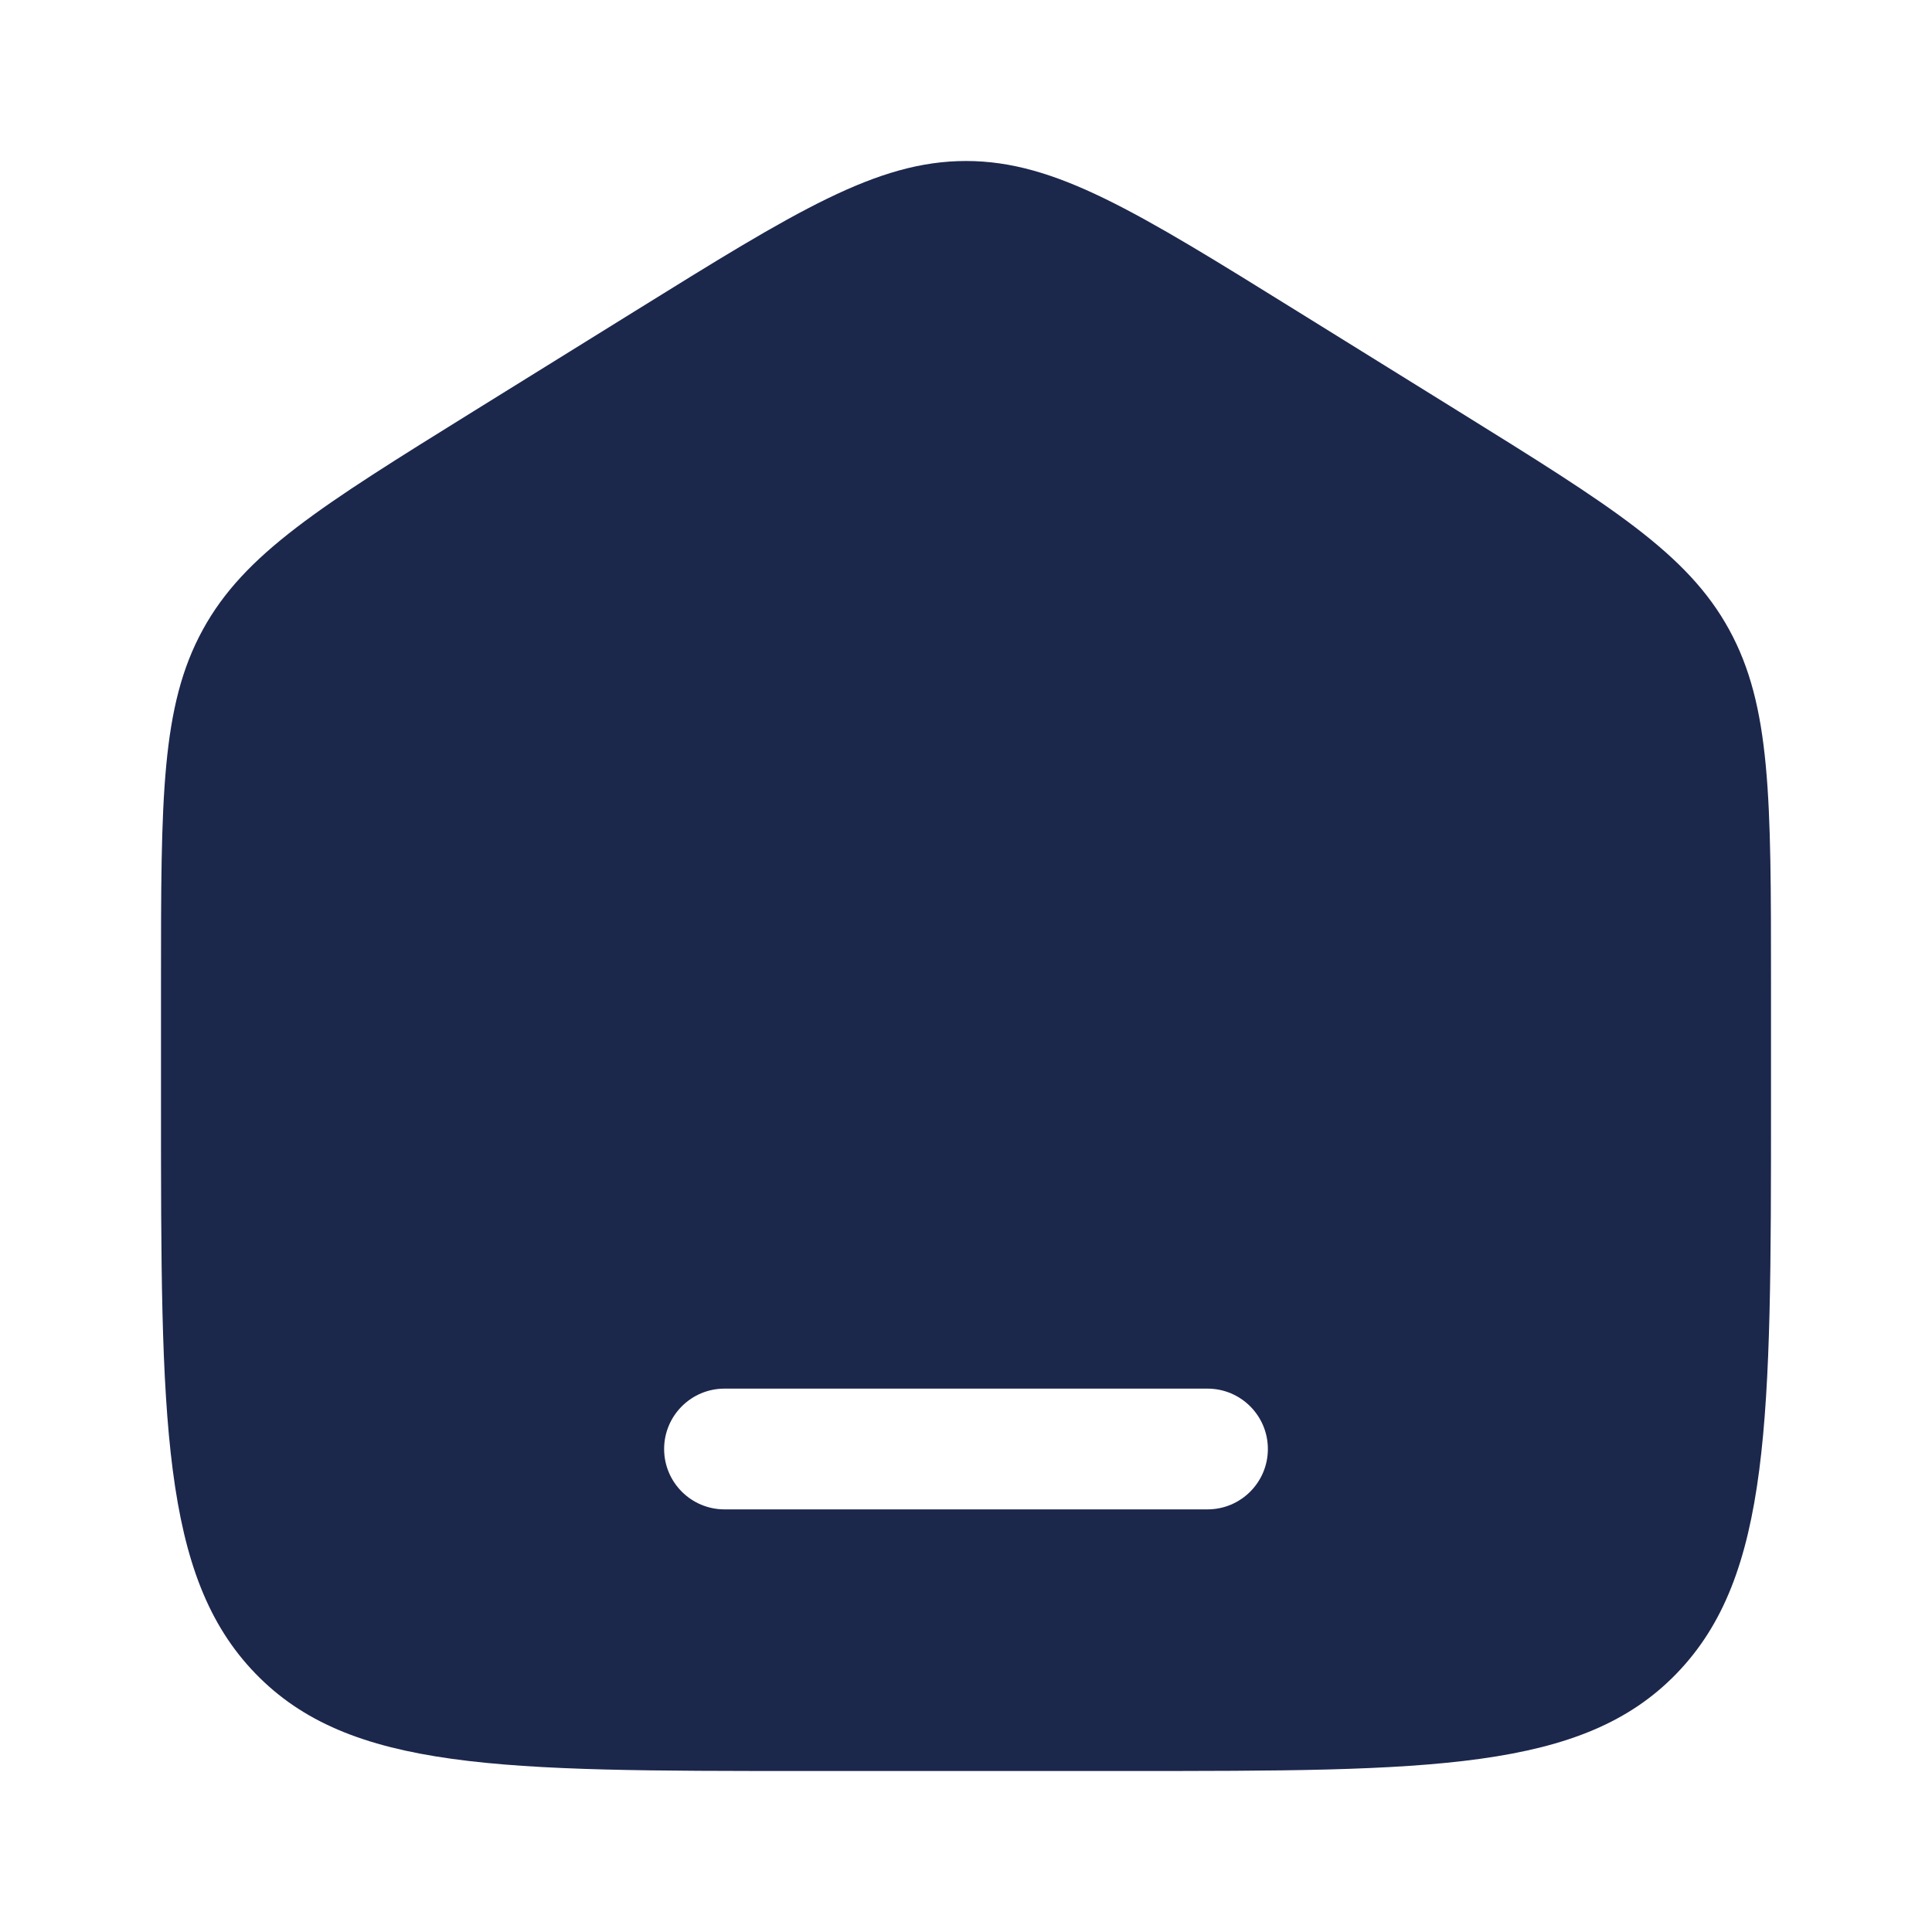
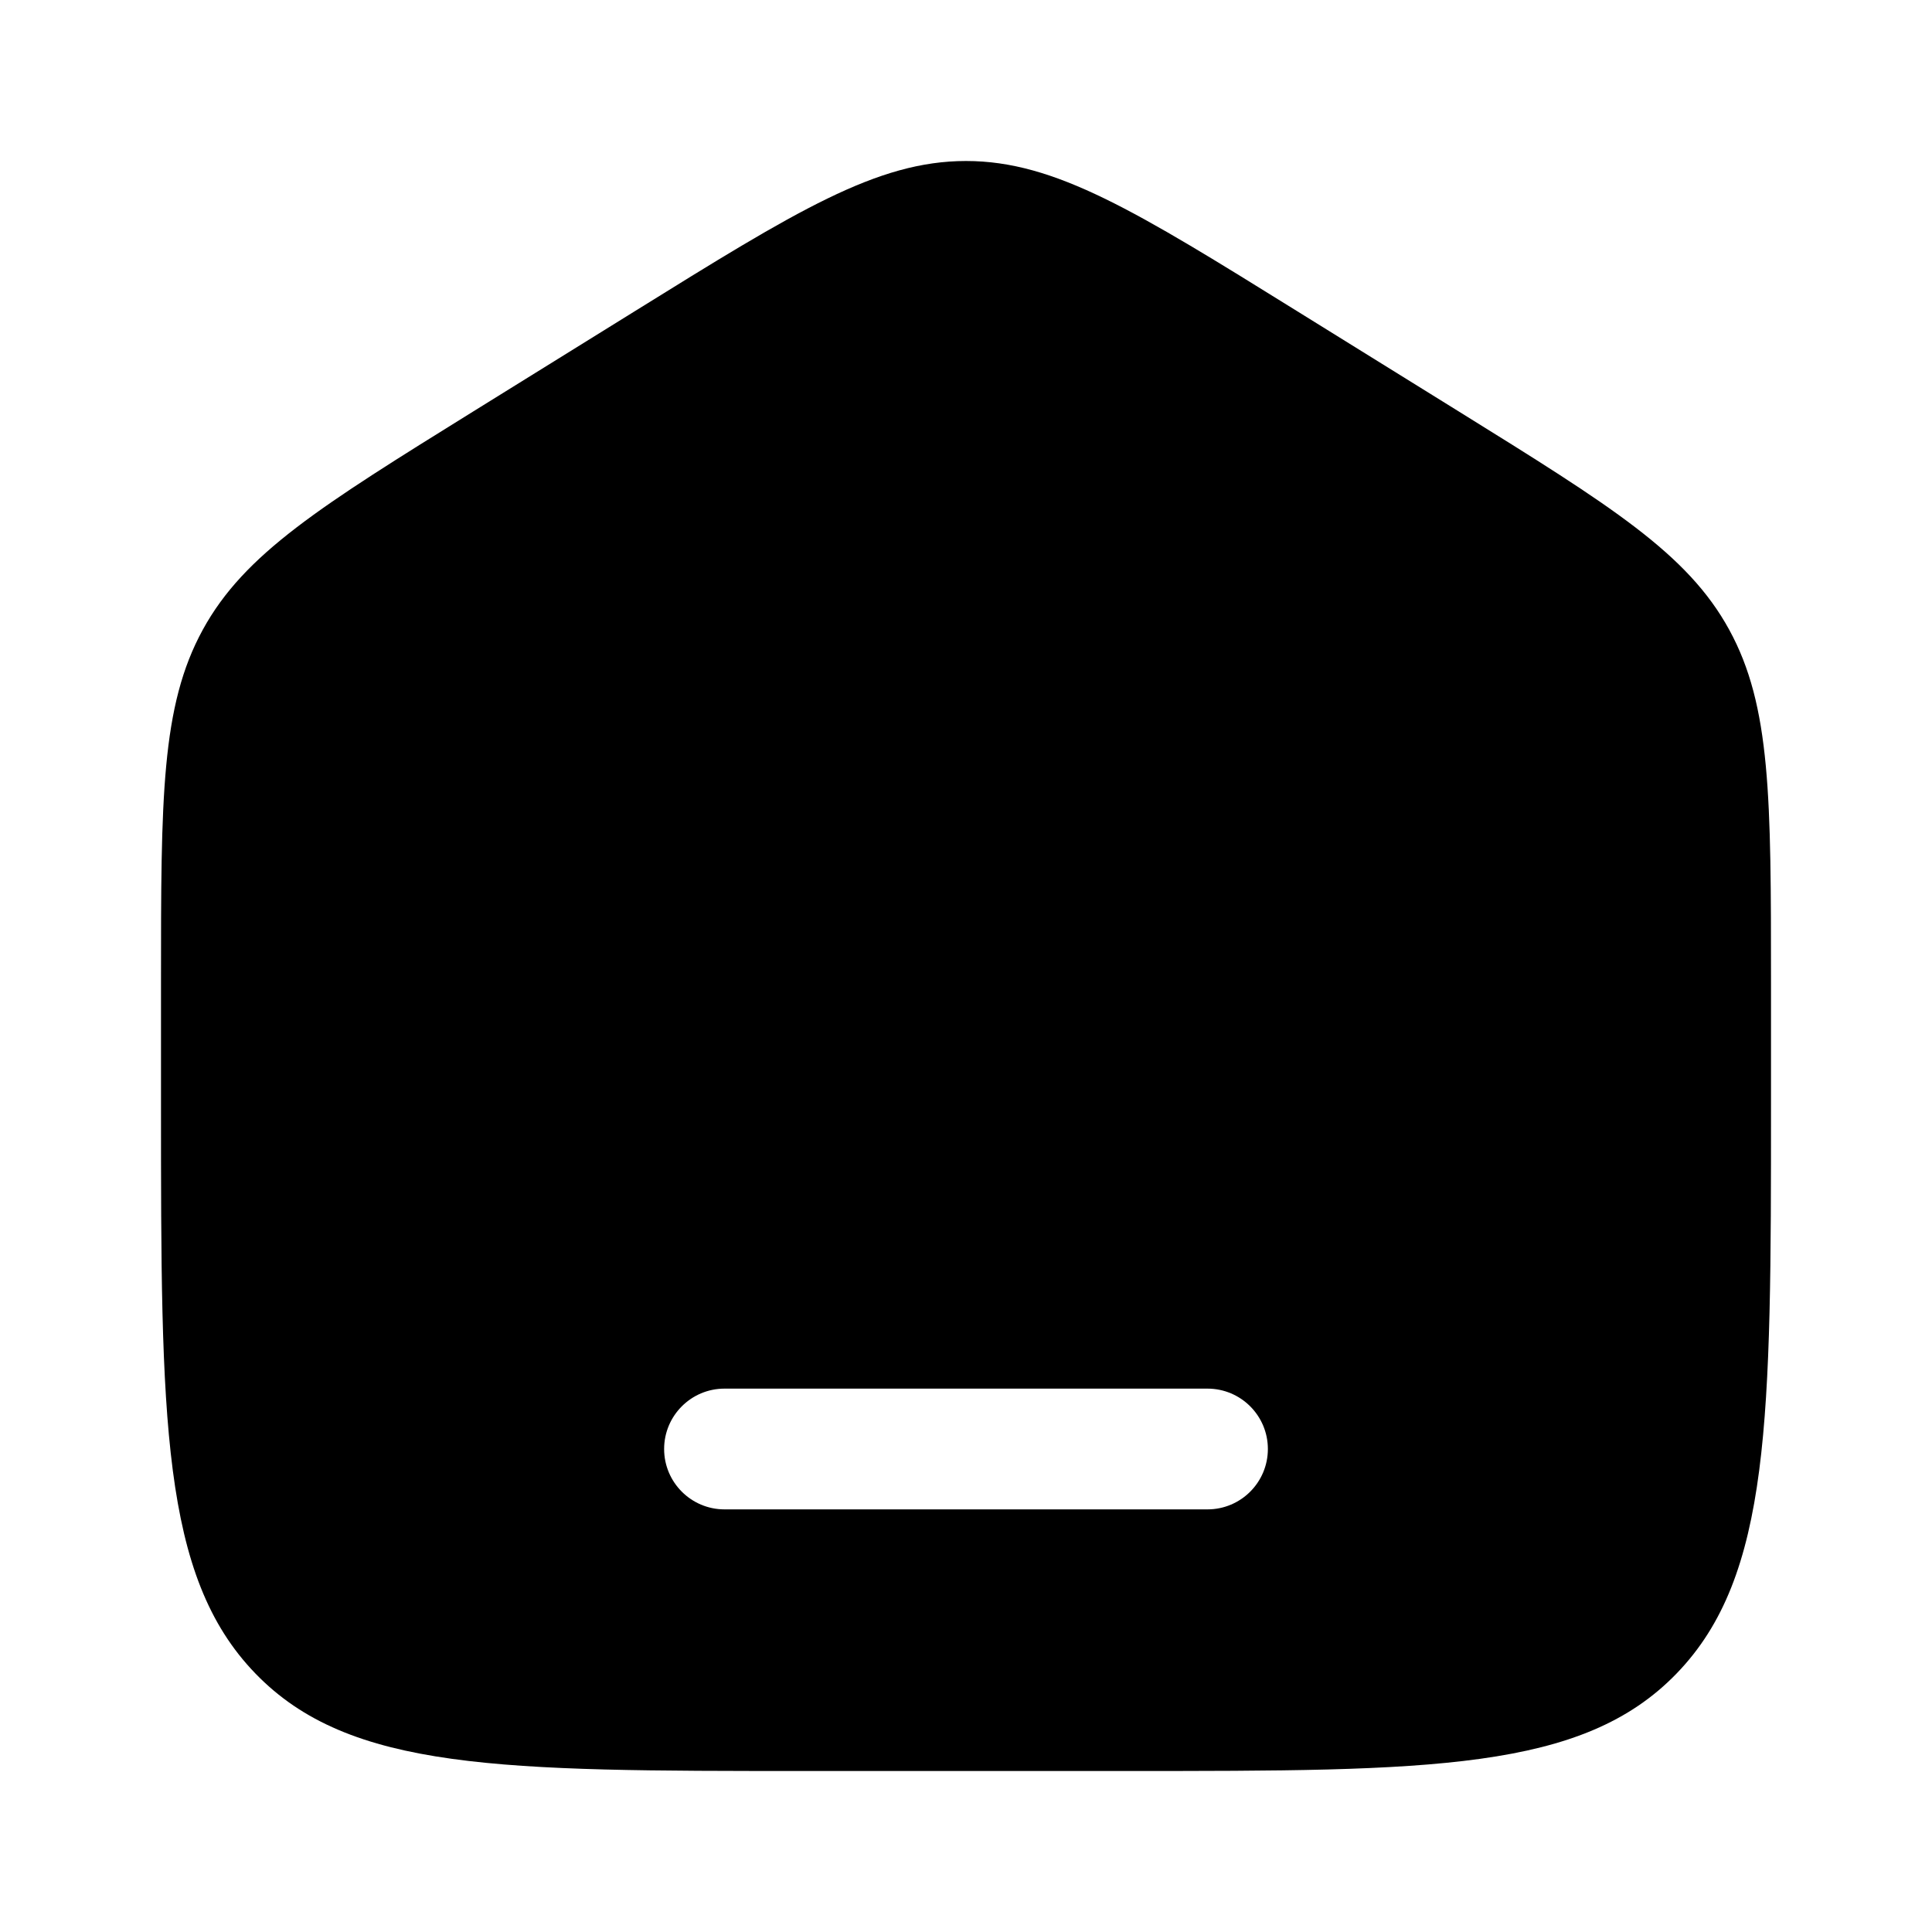
<svg xmlns="http://www.w3.org/2000/svg" width="24" height="24" viewBox="0 0 24 24" fill="none">
-   <path fill-rule="evenodd" clip-rule="evenodd" d="M2.519 7.823C2 8.771 2 9.915 2 12.204V13.725C2 17.626 2 19.576 3.172 20.788C4.343 22 6.229 22 10 22H14C17.771 22 19.657 22 20.828 20.788C22 19.576 22 17.626 22 13.725V12.204C22 9.915 22 8.771 21.481 7.823C20.962 6.874 20.013 6.286 18.116 5.108L16.116 3.867C14.111 2.622 13.108 2 12 2C10.892 2 9.889 2.622 7.884 3.867L5.884 5.108C3.987 6.286 3.038 6.874 2.519 7.823ZM9 17.25C8.586 17.25 8.25 17.586 8.25 18C8.25 18.414 8.586 18.75 9 18.75H15C15.414 18.75 15.75 18.414 15.75 18C15.75 17.586 15.414 17.25 15 17.25H9Z" fill="#1C274C" />
+   <path fill-rule="evenodd" clip-rule="evenodd" d="M2.519 7.823C2 8.771 2 9.915 2 12.204V13.725C2 17.626 2 19.576 3.172 20.788C4.343 22 6.229 22 10 22H14C17.771 22 19.657 22 20.828 20.788C22 19.576 22 17.626 22 13.725V12.204C22 9.915 22 8.771 21.481 7.823C20.962 6.874 20.013 6.286 18.116 5.108L16.116 3.867C14.111 2.622 13.108 2 12 2C10.892 2 9.889 2.622 7.884 3.867L5.884 5.108C3.987 6.286 3.038 6.874 2.519 7.823ZM9 17.25C8.586 17.25 8.25 17.586 8.25 18C8.25 18.414 8.586 18.75 9 18.75H15C15.414 18.75 15.75 18.414 15.75 18C15.75 17.586 15.414 17.25 15 17.25H9Z" fill="currentColor" />
</svg>
